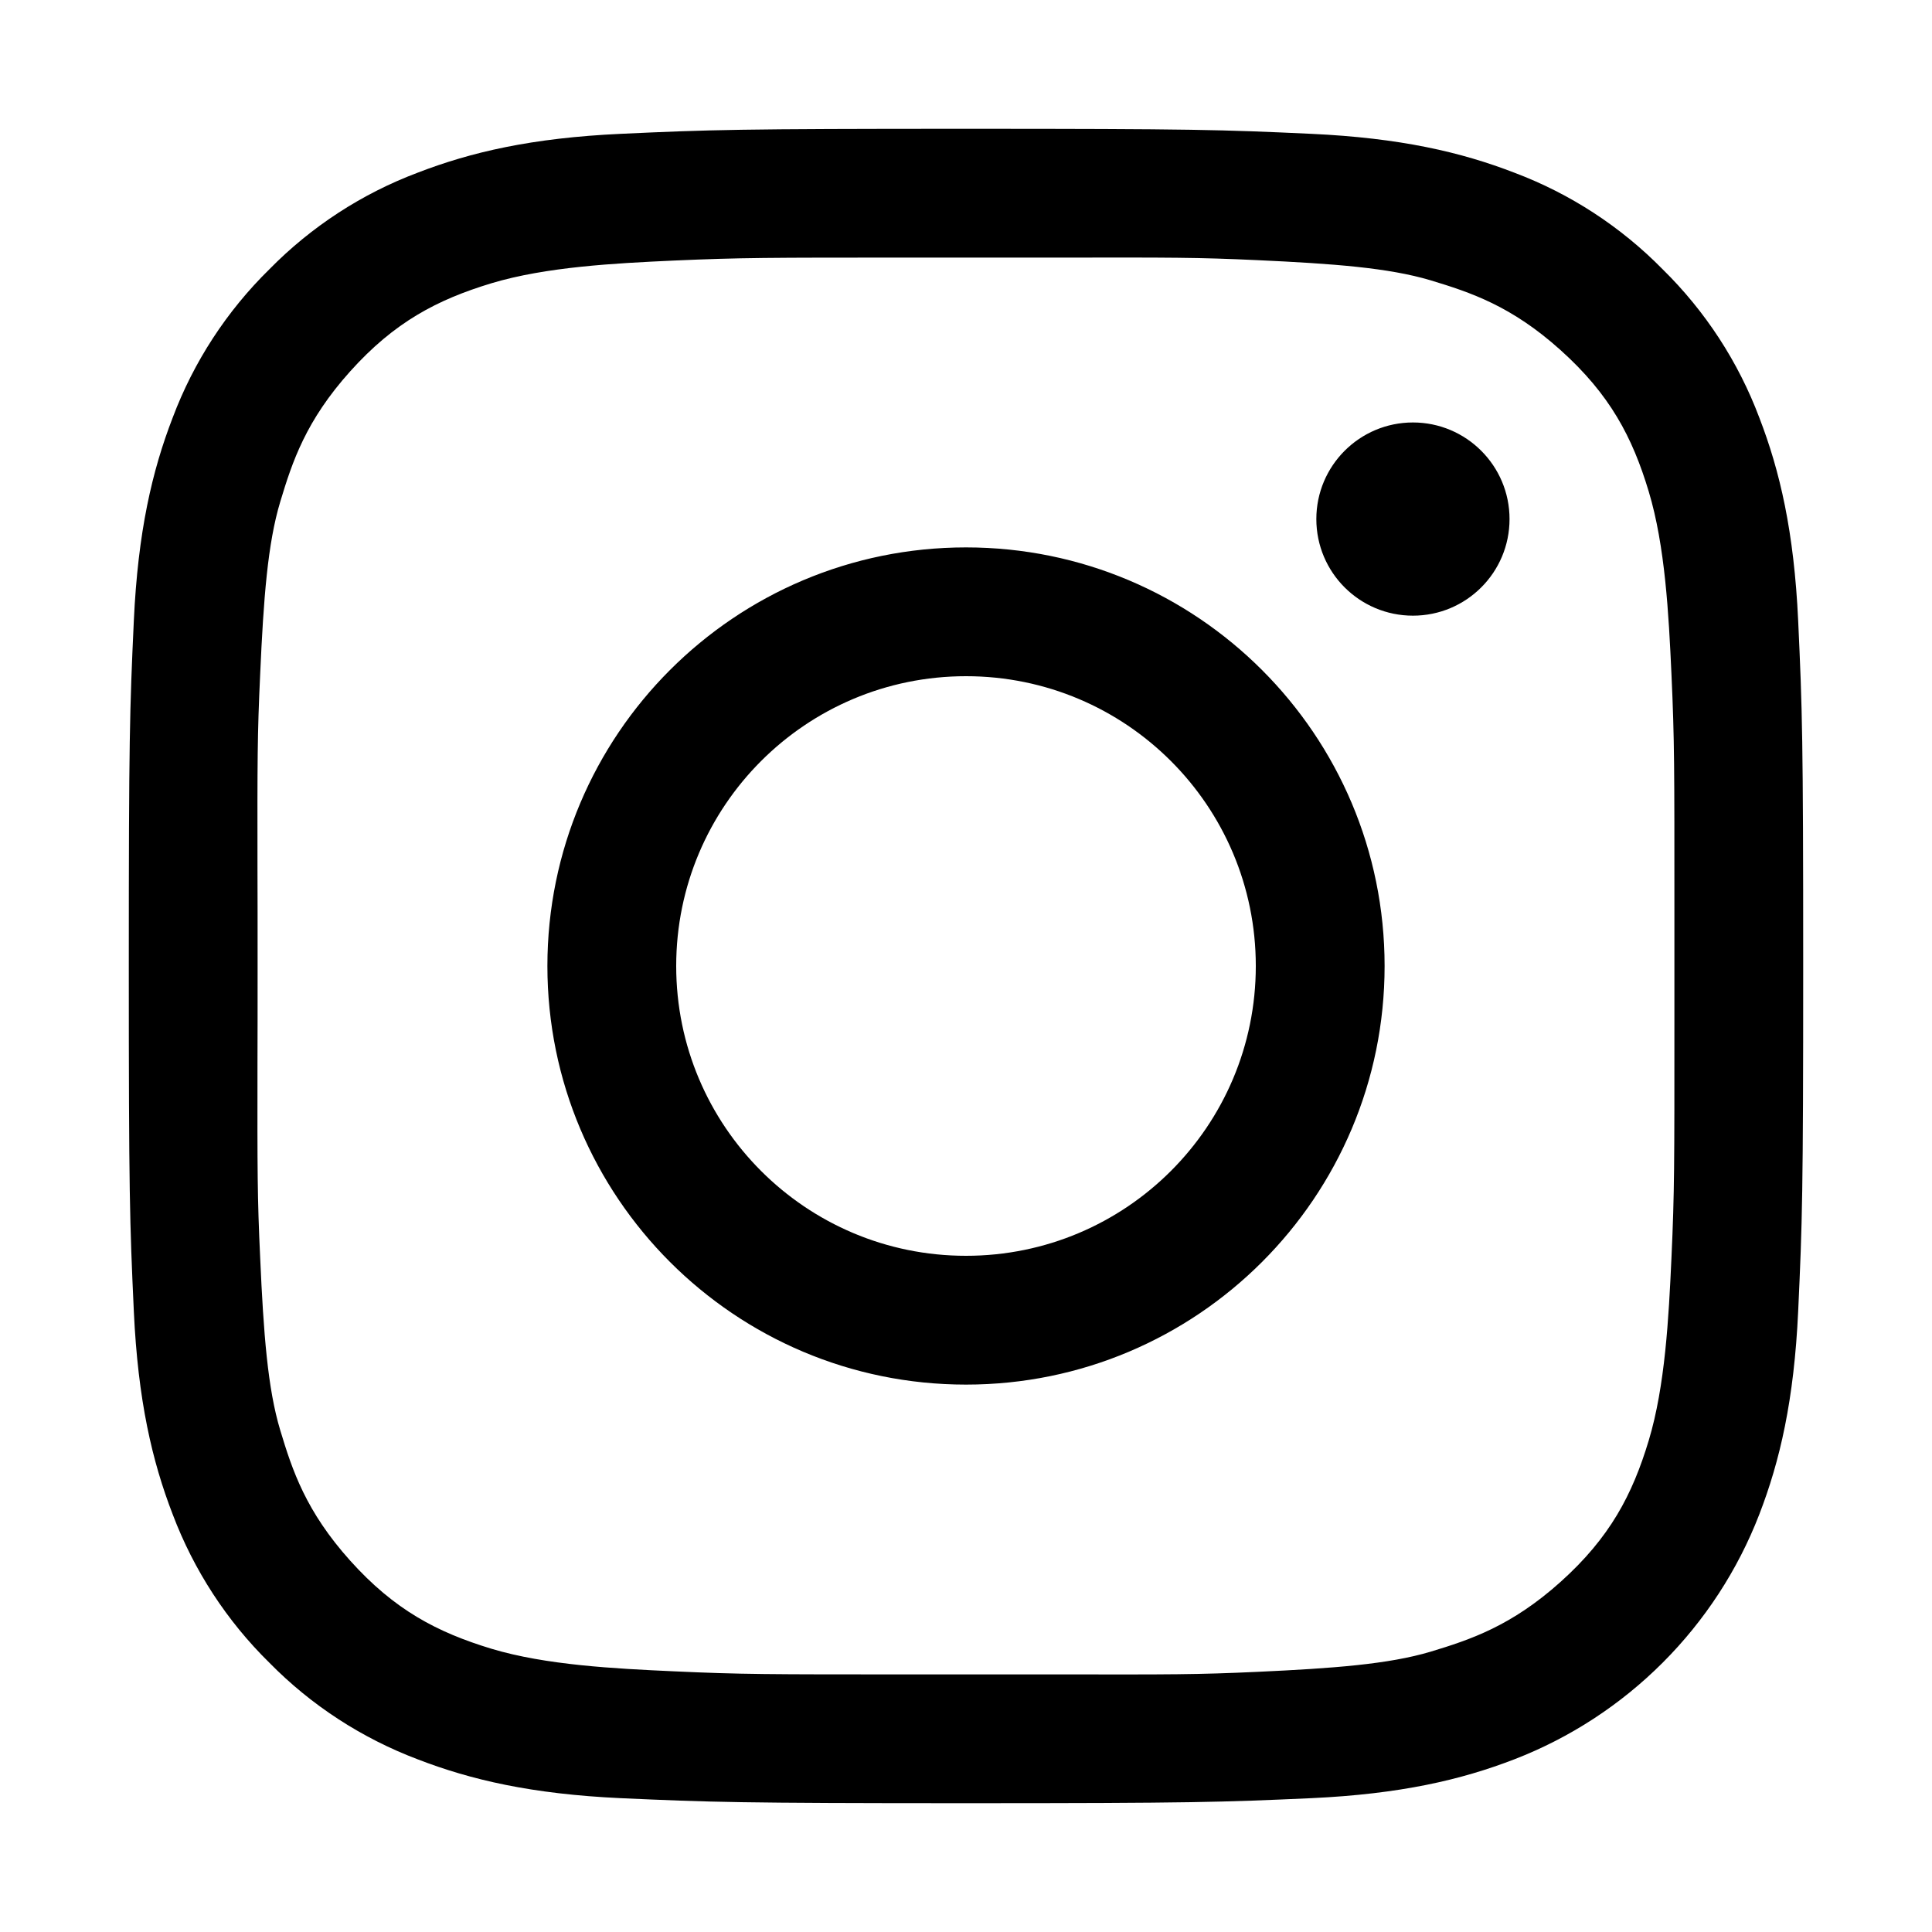
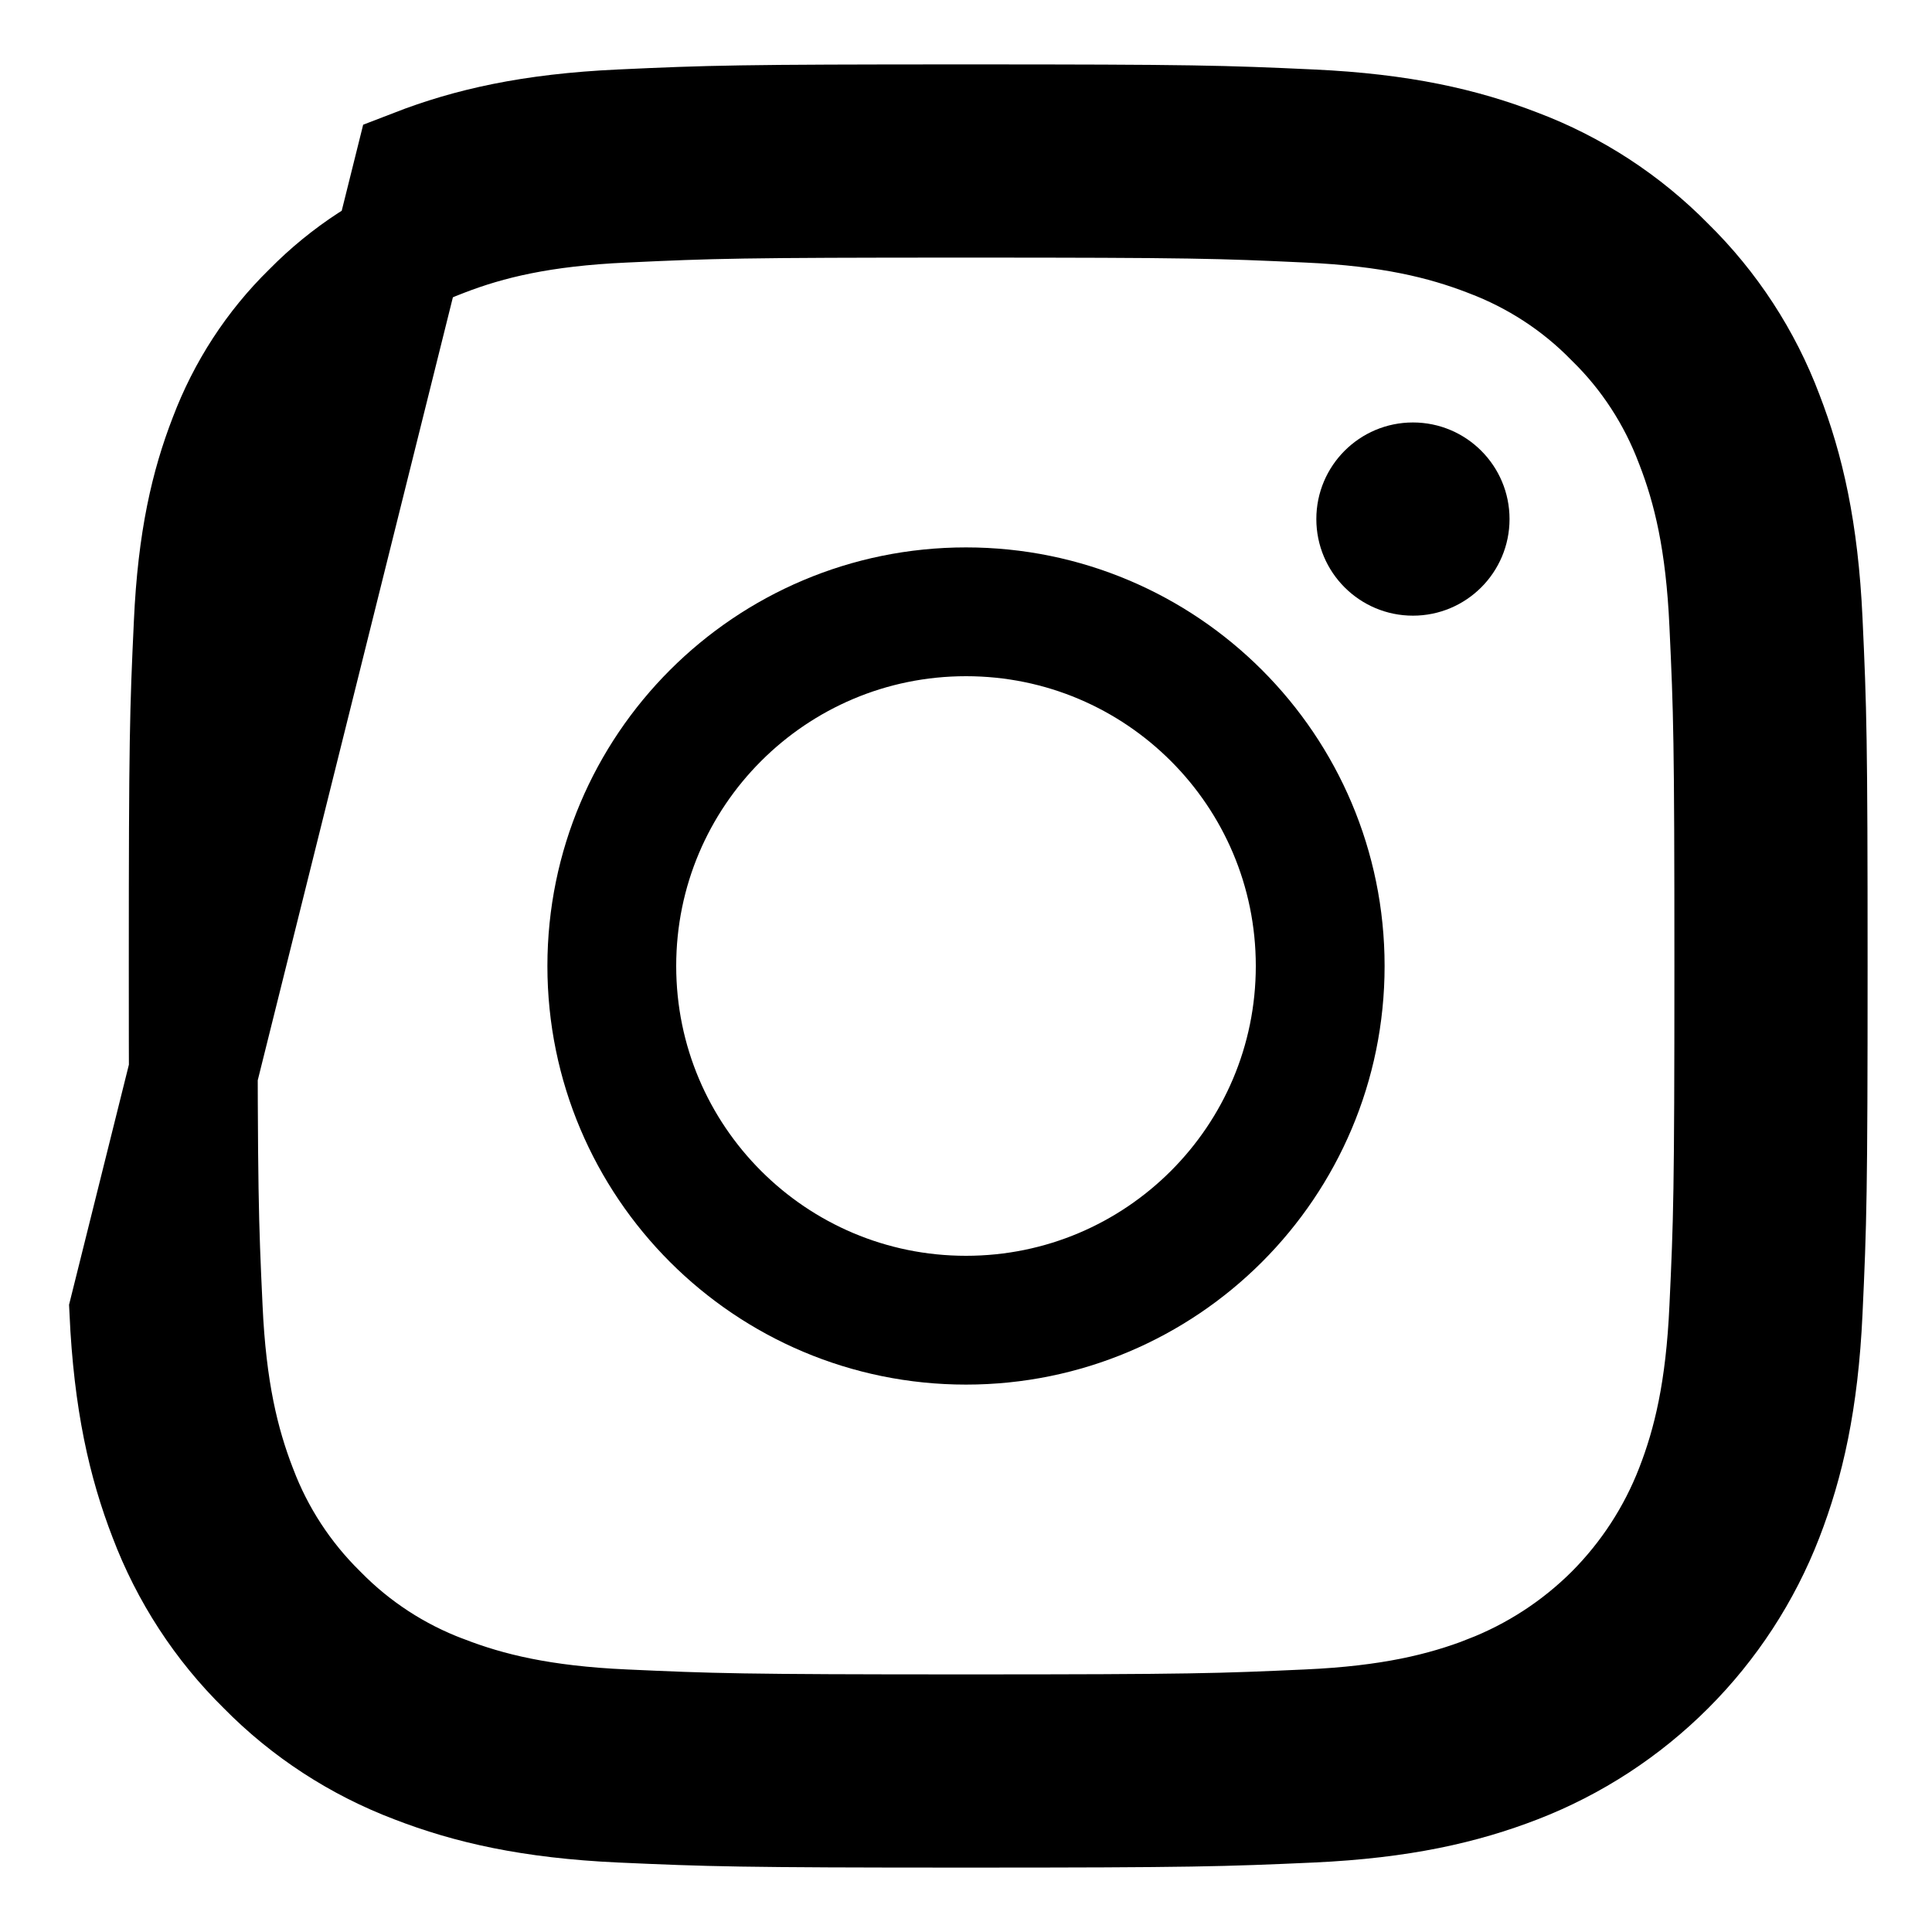
<svg xmlns="http://www.w3.org/2000/svg" width="15" height="15" viewBox="0 0 15 15" fill="none">
-   <path fill-rule="evenodd" clip-rule="evenodd" d="M12.909 12.909C13.236 12.582 13.492 12.19 13.659 11.758C13.819 11.344 13.929 10.872 13.961 10.18C13.993 9.487 14 9.265 14 7.5C14 5.735 13.993 5.513 13.961 4.82C13.929 4.128 13.819 3.656 13.659 3.242C13.496 2.809 13.24 2.416 12.909 2.091C12.584 1.76 12.191 1.504 11.758 1.341C11.344 1.181 10.872 1.071 10.18 1.039C9.487 1.007 9.265 1 7.5 1C5.735 1 5.513 1.007 4.82 1.039C4.128 1.071 3.656 1.181 3.242 1.341C2.809 1.504 2.416 1.76 2.091 2.091C1.76 2.416 1.504 2.809 1.341 3.242C1.181 3.656 1.071 4.128 1.039 4.82C1.007 5.513 1 5.735 1 7.5C1 9.265 1.007 9.487 1.039 10.18C1.071 10.872 1.181 11.344 1.341 11.758C1.505 12.191 1.76 12.584 2.091 12.909C2.416 13.24 2.809 13.495 3.242 13.659C3.656 13.819 4.128 13.929 4.82 13.961C5.513 13.992 5.735 14 7.5 14C9.265 14 9.487 13.992 10.18 13.961C10.872 13.929 11.344 13.819 11.758 13.659C12.19 13.492 12.582 13.236 12.909 12.909ZM1.999 6.735C2 6.945 2 7.195 2 7.5C2 7.805 2 8.055 1.999 8.265C1.998 9.086 1.998 9.299 2.02 9.765C2.046 10.351 2.078 10.781 2.176 11.105C2.27 11.417 2.375 11.734 2.719 12.117C3.063 12.5 3.394 12.673 3.816 12.801C4.239 12.928 4.77 12.955 5.231 12.976C5.753 13 5.961 13 7.057 13L7.5 13C7.793 13 8.036 13 8.241 13C9.082 13.001 9.294 13.002 9.766 12.98C10.351 12.953 10.781 12.921 11.106 12.824C11.417 12.73 11.735 12.624 12.117 12.281C12.5 11.937 12.674 11.605 12.801 11.183C12.928 10.761 12.956 10.23 12.977 9.769C13.001 9.247 13 9.04 13 7.947V7.947L13 7.5L13 7.057C13 5.961 13.001 5.754 12.977 5.231C12.956 4.77 12.928 4.239 12.801 3.817C12.674 3.394 12.5 3.063 12.117 2.719C11.735 2.375 11.417 2.27 11.106 2.176C10.781 2.079 10.351 2.047 9.766 2.02C9.294 1.998 9.082 1.999 8.241 2H8.241C8.036 2 7.793 2 7.5 2L7.057 2C5.961 2 5.753 2 5.231 2.023C4.77 2.044 4.239 2.072 3.816 2.199C3.394 2.327 3.063 2.5 2.719 2.883C2.375 3.266 2.27 3.583 2.176 3.895C2.078 4.219 2.046 4.649 2.02 5.234C1.998 5.701 1.998 5.914 1.999 6.735ZM7.5 5.25C6.257 5.25 5.25 6.257 5.25 7.5C5.25 8.743 6.257 9.75 7.5 9.75C8.743 9.75 9.75 8.743 9.75 7.5C9.75 6.257 8.743 5.25 7.5 5.25ZM4.25 7.5C4.25 5.705 5.705 4.25 7.5 4.25C9.295 4.25 10.75 5.705 10.75 7.5C10.75 9.295 9.295 10.75 7.5 10.75C5.705 10.75 4.25 9.295 4.25 7.5ZM10.97 4.78C11.384 4.78 11.72 4.445 11.72 4.03C11.72 3.616 11.384 3.28 10.97 3.28C10.556 3.28 10.22 3.616 10.22 4.03C10.22 4.445 10.556 4.78 10.97 4.78Z" fill="currentColor" />
+   <path d="M4.843 1.539C5.525 1.507 5.737 1.5 7.5 1.5C9.263 1.5 9.475 1.507 10.157 1.539L10.157 1.539C10.802 1.568 11.22 1.669 11.577 1.807L11.577 1.807L11.582 1.809C11.947 1.947 12.279 2.162 12.552 2.441L12.552 2.441L12.559 2.448C12.838 2.721 13.053 3.053 13.191 3.418L13.191 3.418L13.193 3.423C13.332 3.78 13.432 4.198 13.461 4.843C13.493 5.525 13.5 5.737 13.5 7.5C13.5 9.263 13.493 9.475 13.461 10.157C13.432 10.802 13.332 11.22 13.193 11.577L13.193 11.577C13.051 11.944 12.834 12.277 12.556 12.556C12.277 12.834 11.944 13.05 11.578 13.192L11.577 13.193C11.22 13.331 10.802 13.432 10.157 13.461C9.475 13.492 9.263 13.5 7.5 13.5C5.737 13.5 5.525 13.492 4.843 13.461C4.199 13.432 3.78 13.331 3.424 13.193L3.424 13.193L3.418 13.191C3.053 13.053 2.722 12.838 2.448 12.559L2.448 12.559L2.441 12.552C2.163 12.278 1.947 11.947 1.809 11.582L1.809 11.582L1.807 11.577C1.669 11.22 1.568 10.802 1.539 10.157L1.539 10.157C1.507 9.475 1.5 9.263 1.5 7.5C1.5 5.737 1.507 5.525 1.539 4.843L1.539 4.843C1.568 4.198 1.669 3.78 1.807 3.423L1.807 3.423L1.809 3.418C1.947 3.053 2.162 2.721 2.441 2.448L2.441 2.448L2.448 2.441C2.722 2.163 3.053 1.947 3.418 1.809L3.418 1.809L3.423 1.807C3.78 1.669 4.198 1.568 4.843 1.539ZM4.843 1.539L4.82 1.039M4.843 1.539L4.82 1.039M4.82 1.039C4.128 1.071 3.656 1.181 3.242 1.341L1.039 10.18C1.071 10.872 1.181 11.344 1.341 11.758C1.505 12.191 1.76 12.584 2.091 12.909C2.416 13.24 2.809 13.495 3.242 13.659C3.656 13.819 4.128 13.929 4.82 13.961C5.513 13.992 5.735 14 7.5 14C9.265 14 9.487 13.992 10.18 13.961C10.872 13.929 11.344 13.819 11.758 13.659C12.19 13.492 12.582 13.236 12.909 12.909C13.236 12.582 13.492 12.19 13.659 11.758C13.819 11.344 13.929 10.872 13.961 10.18C13.993 9.487 14 9.265 14 7.5C14 5.735 13.993 5.513 13.961 4.82C13.929 4.128 13.819 3.656 13.659 3.242C13.496 2.809 13.24 2.416 12.909 2.091C12.584 1.76 12.191 1.504 11.758 1.341C11.344 1.181 10.872 1.071 10.18 1.039C9.487 1.007 9.265 1 7.5 1C5.735 1 5.513 1.007 4.82 1.039Z" stroke="currentColor" />
+   <circle cx="7.5" cy="7.5" r="2.75" stroke="currentColor" />
+   <circle cx="10.97" cy="4.03" r=".75" fill="currentColor" />
</svg>
